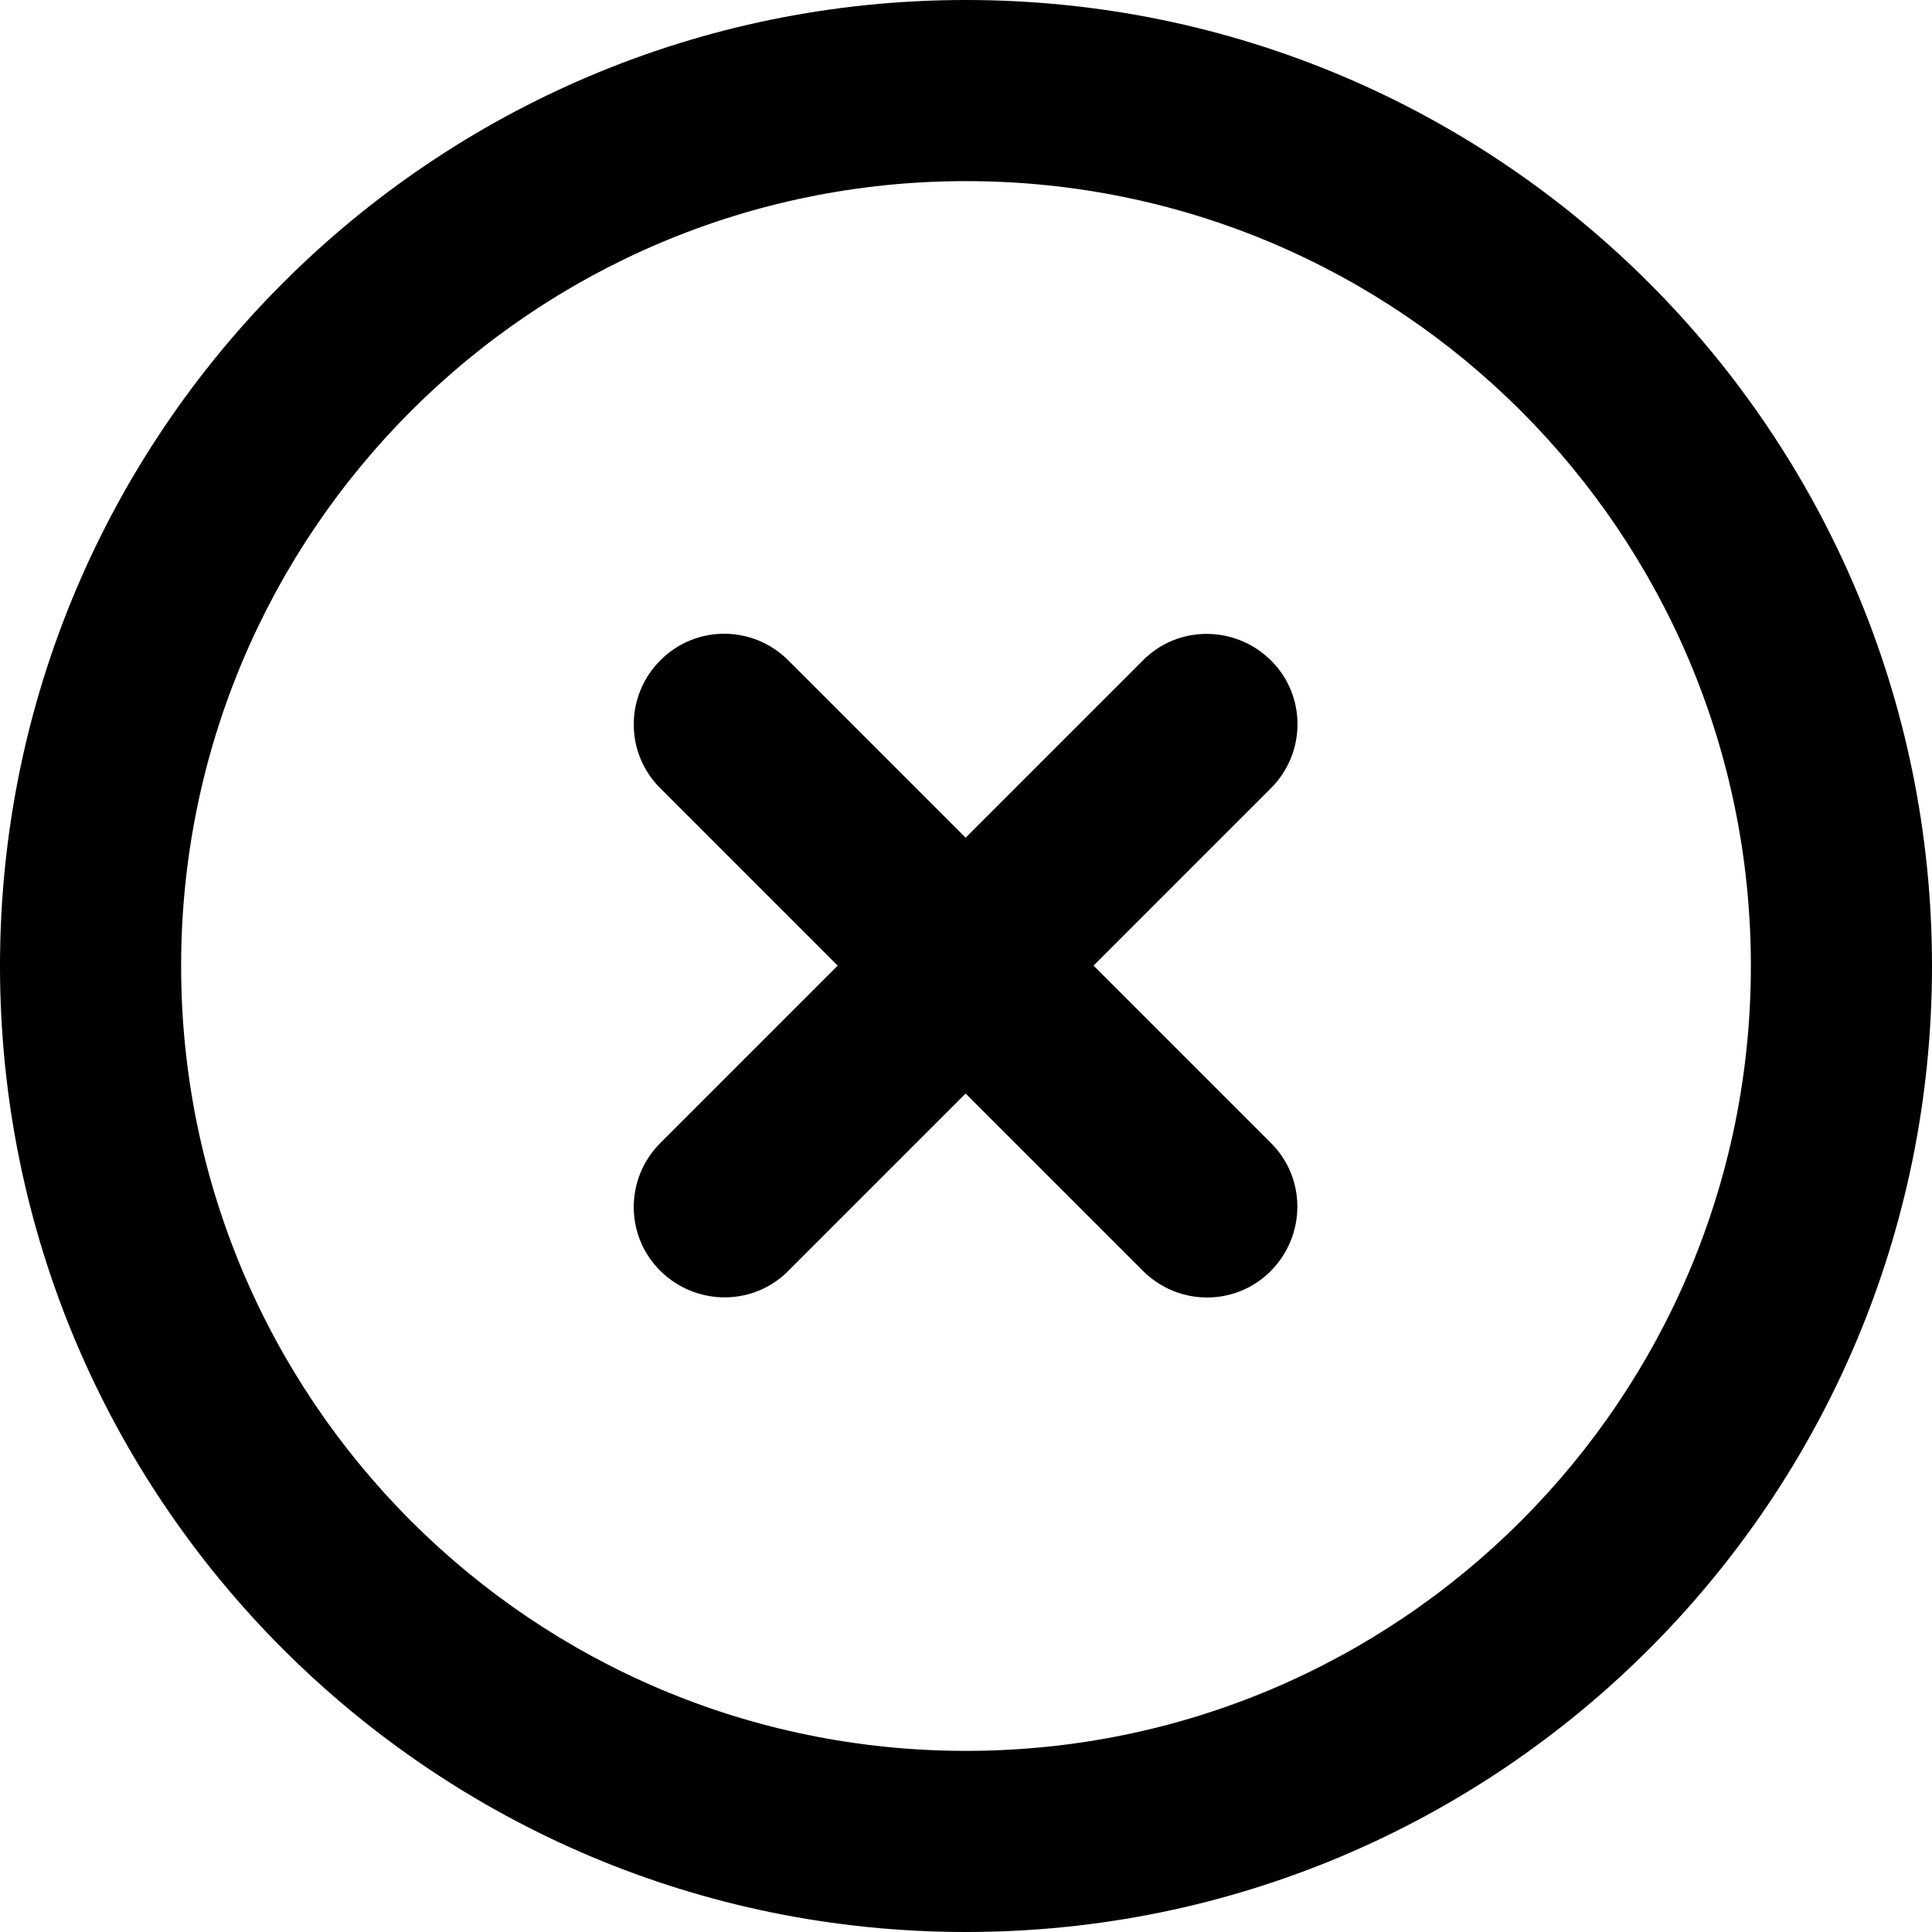
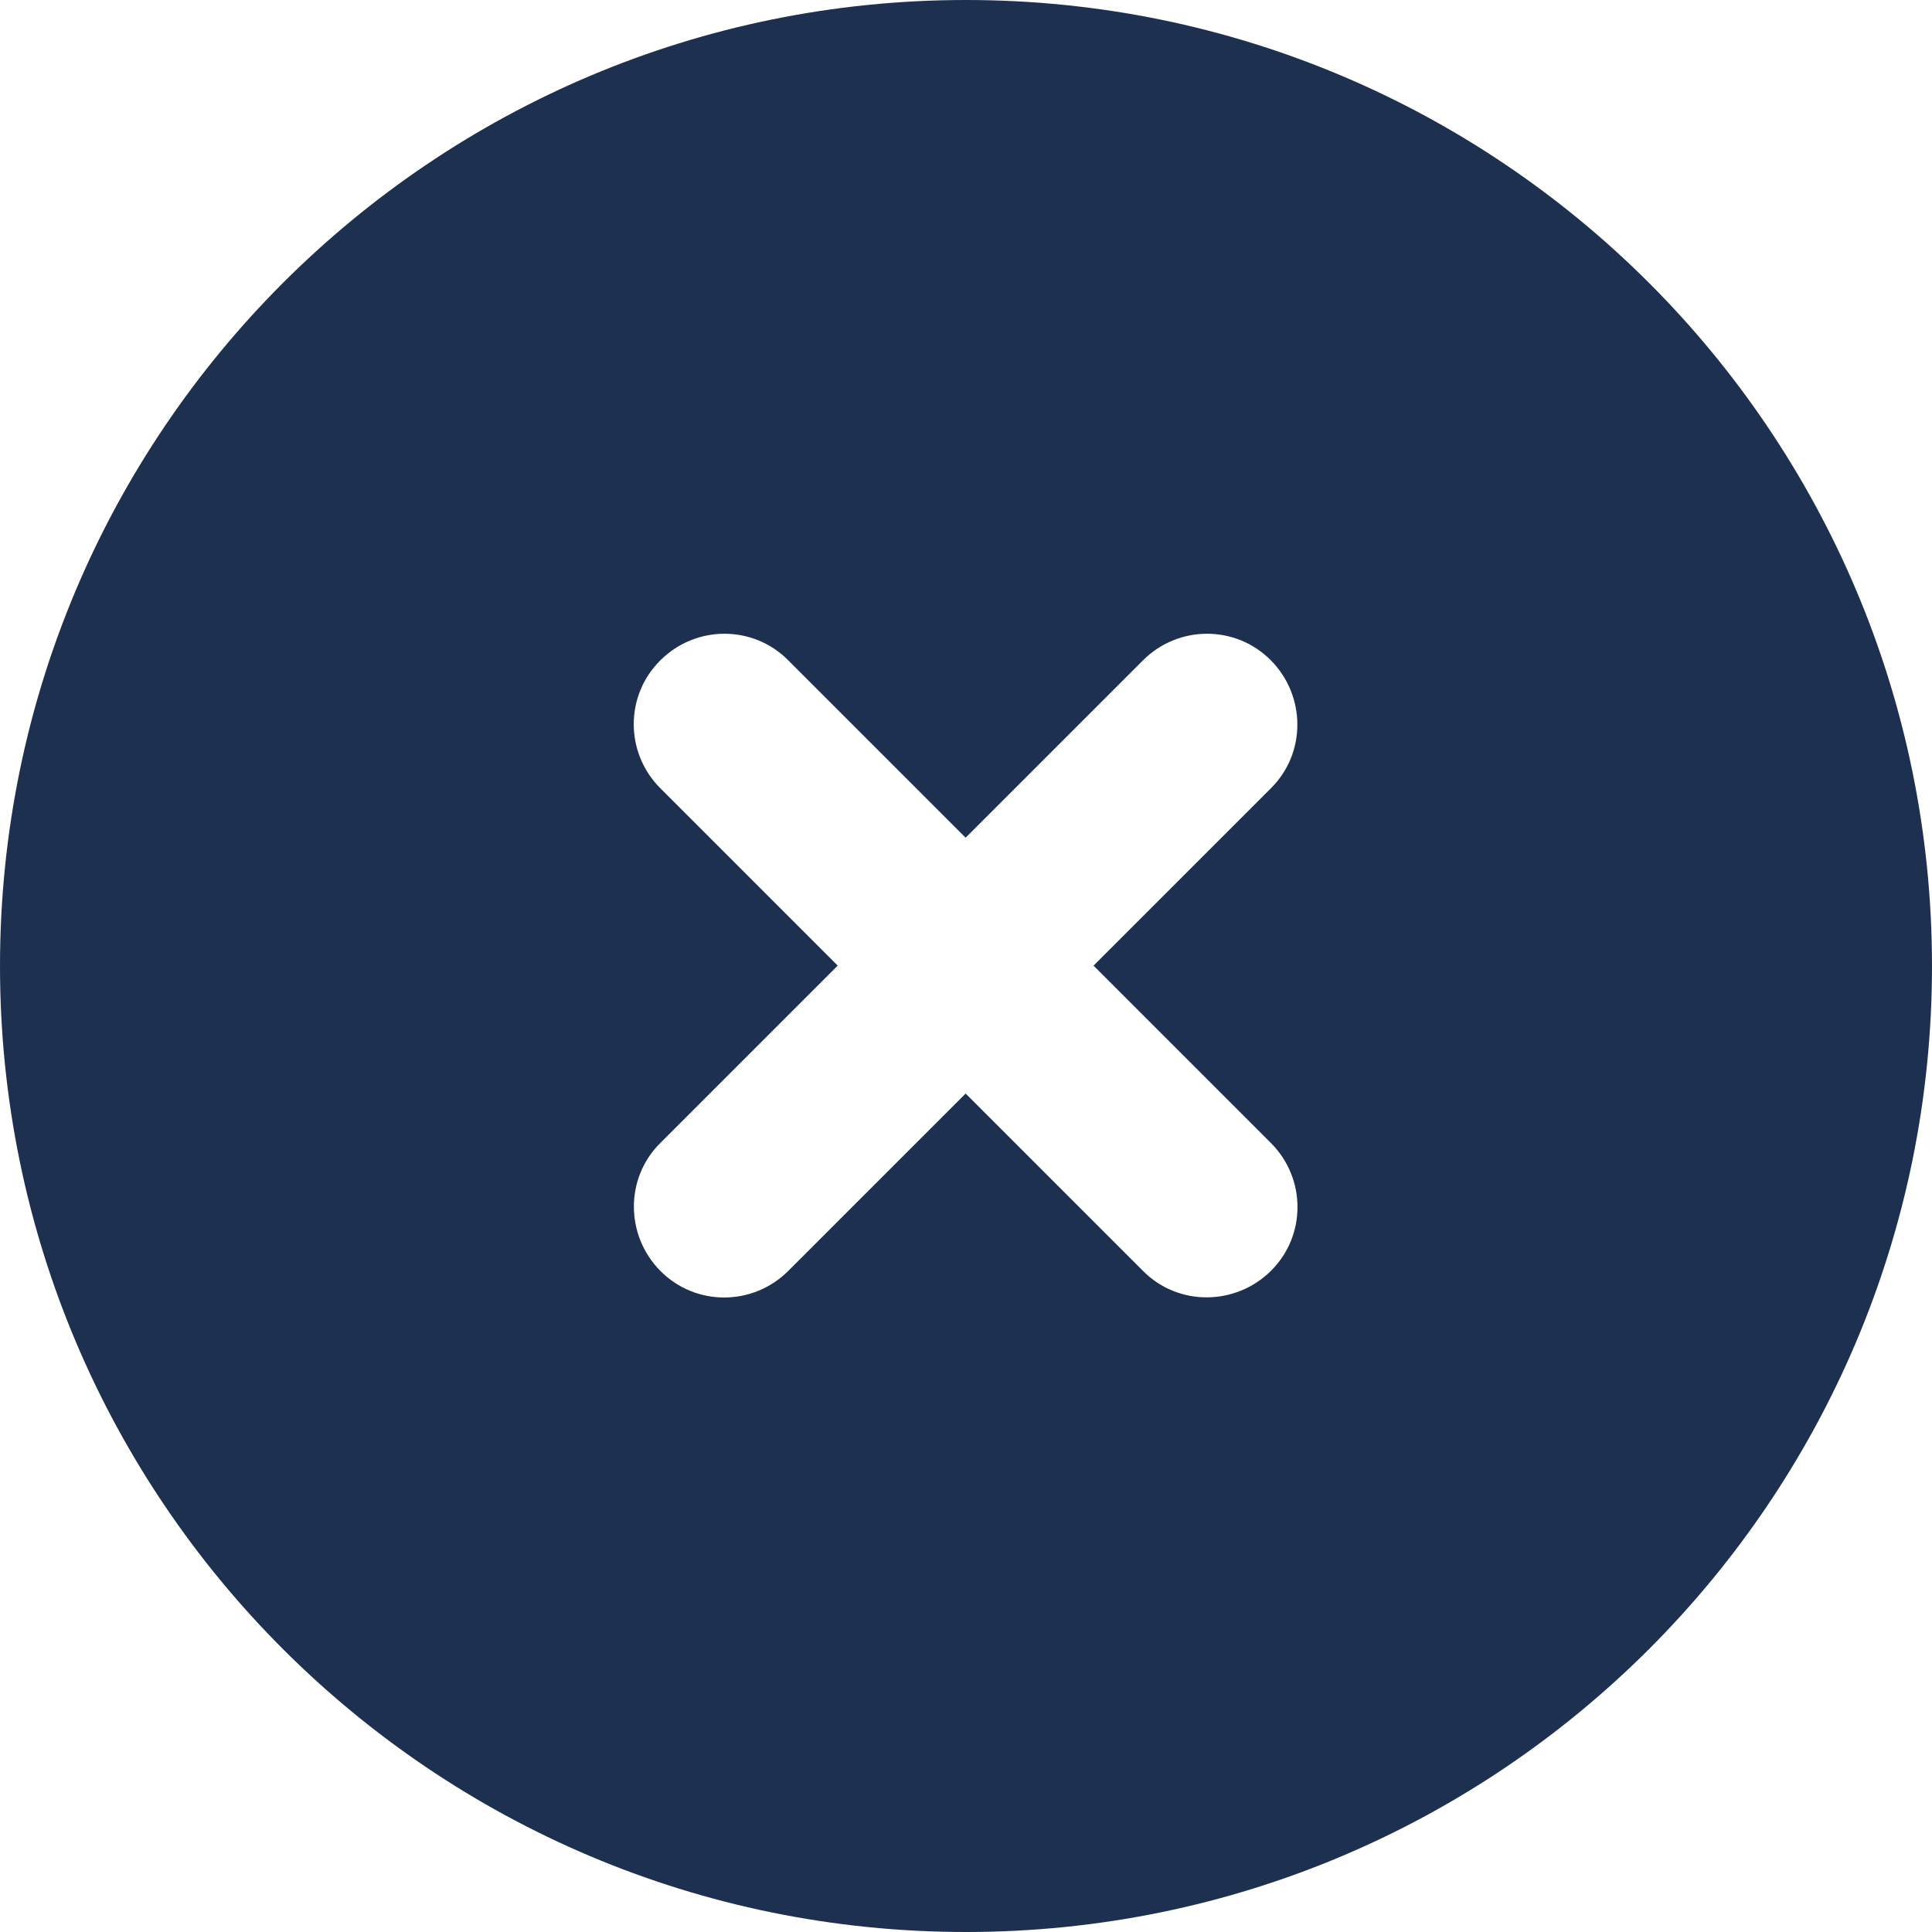
- <svg xmlns="http://www.w3.org/2000/svg" viewBox="0 0 512 512">
-   <path d="M256 48a208 208 0 1 1 0 416 208 208 0 1 1 0-416zm0 464A256 256 0 1 0 256 0a256 256 0 1 0 0 512zM175 175c-9.4 9.4-9.4 24.6 0 33.9l47 47-47 47c-9.4 9.4-9.4 24.6 0 33.9s24.6 9.4 33.9 0l47-47 47 47c9.4 9.4 24.6 9.4 33.9 0s9.4-24.6 0-33.9l-47-47 47-47c9.4-9.4 9.4-24.6 0-33.9s-24.6-9.4-33.9 0l-47 47-47-47c-9.4-9.4-24.6-9.4-33.9 0z" />
+ <svg xmlns="http://www.w3.org/2000/svg" height="16" width="16" viewBox="0 0 512 512">
+   <path opacity="1" fill="#1E3050" d="M256 512A256 256 0 1 0 256 0a256 256 0 1 0 0 512zM175 175c9.4-9.4 24.6-9.4 33.9 0l47 47 47-47c9.4-9.4 24.6-9.4 33.9 0s9.4 24.6 0 33.9l-47 47 47 47c9.4 9.4 9.4 24.6 0 33.9s-24.6 9.4-33.9 0l-47-47-47 47c-9.4 9.4-24.6 9.4-33.9 0s-9.4-24.6 0-33.9l47-47-47-47c-9.4-9.4-9.4-24.6 0-33.9z" />
</svg>
